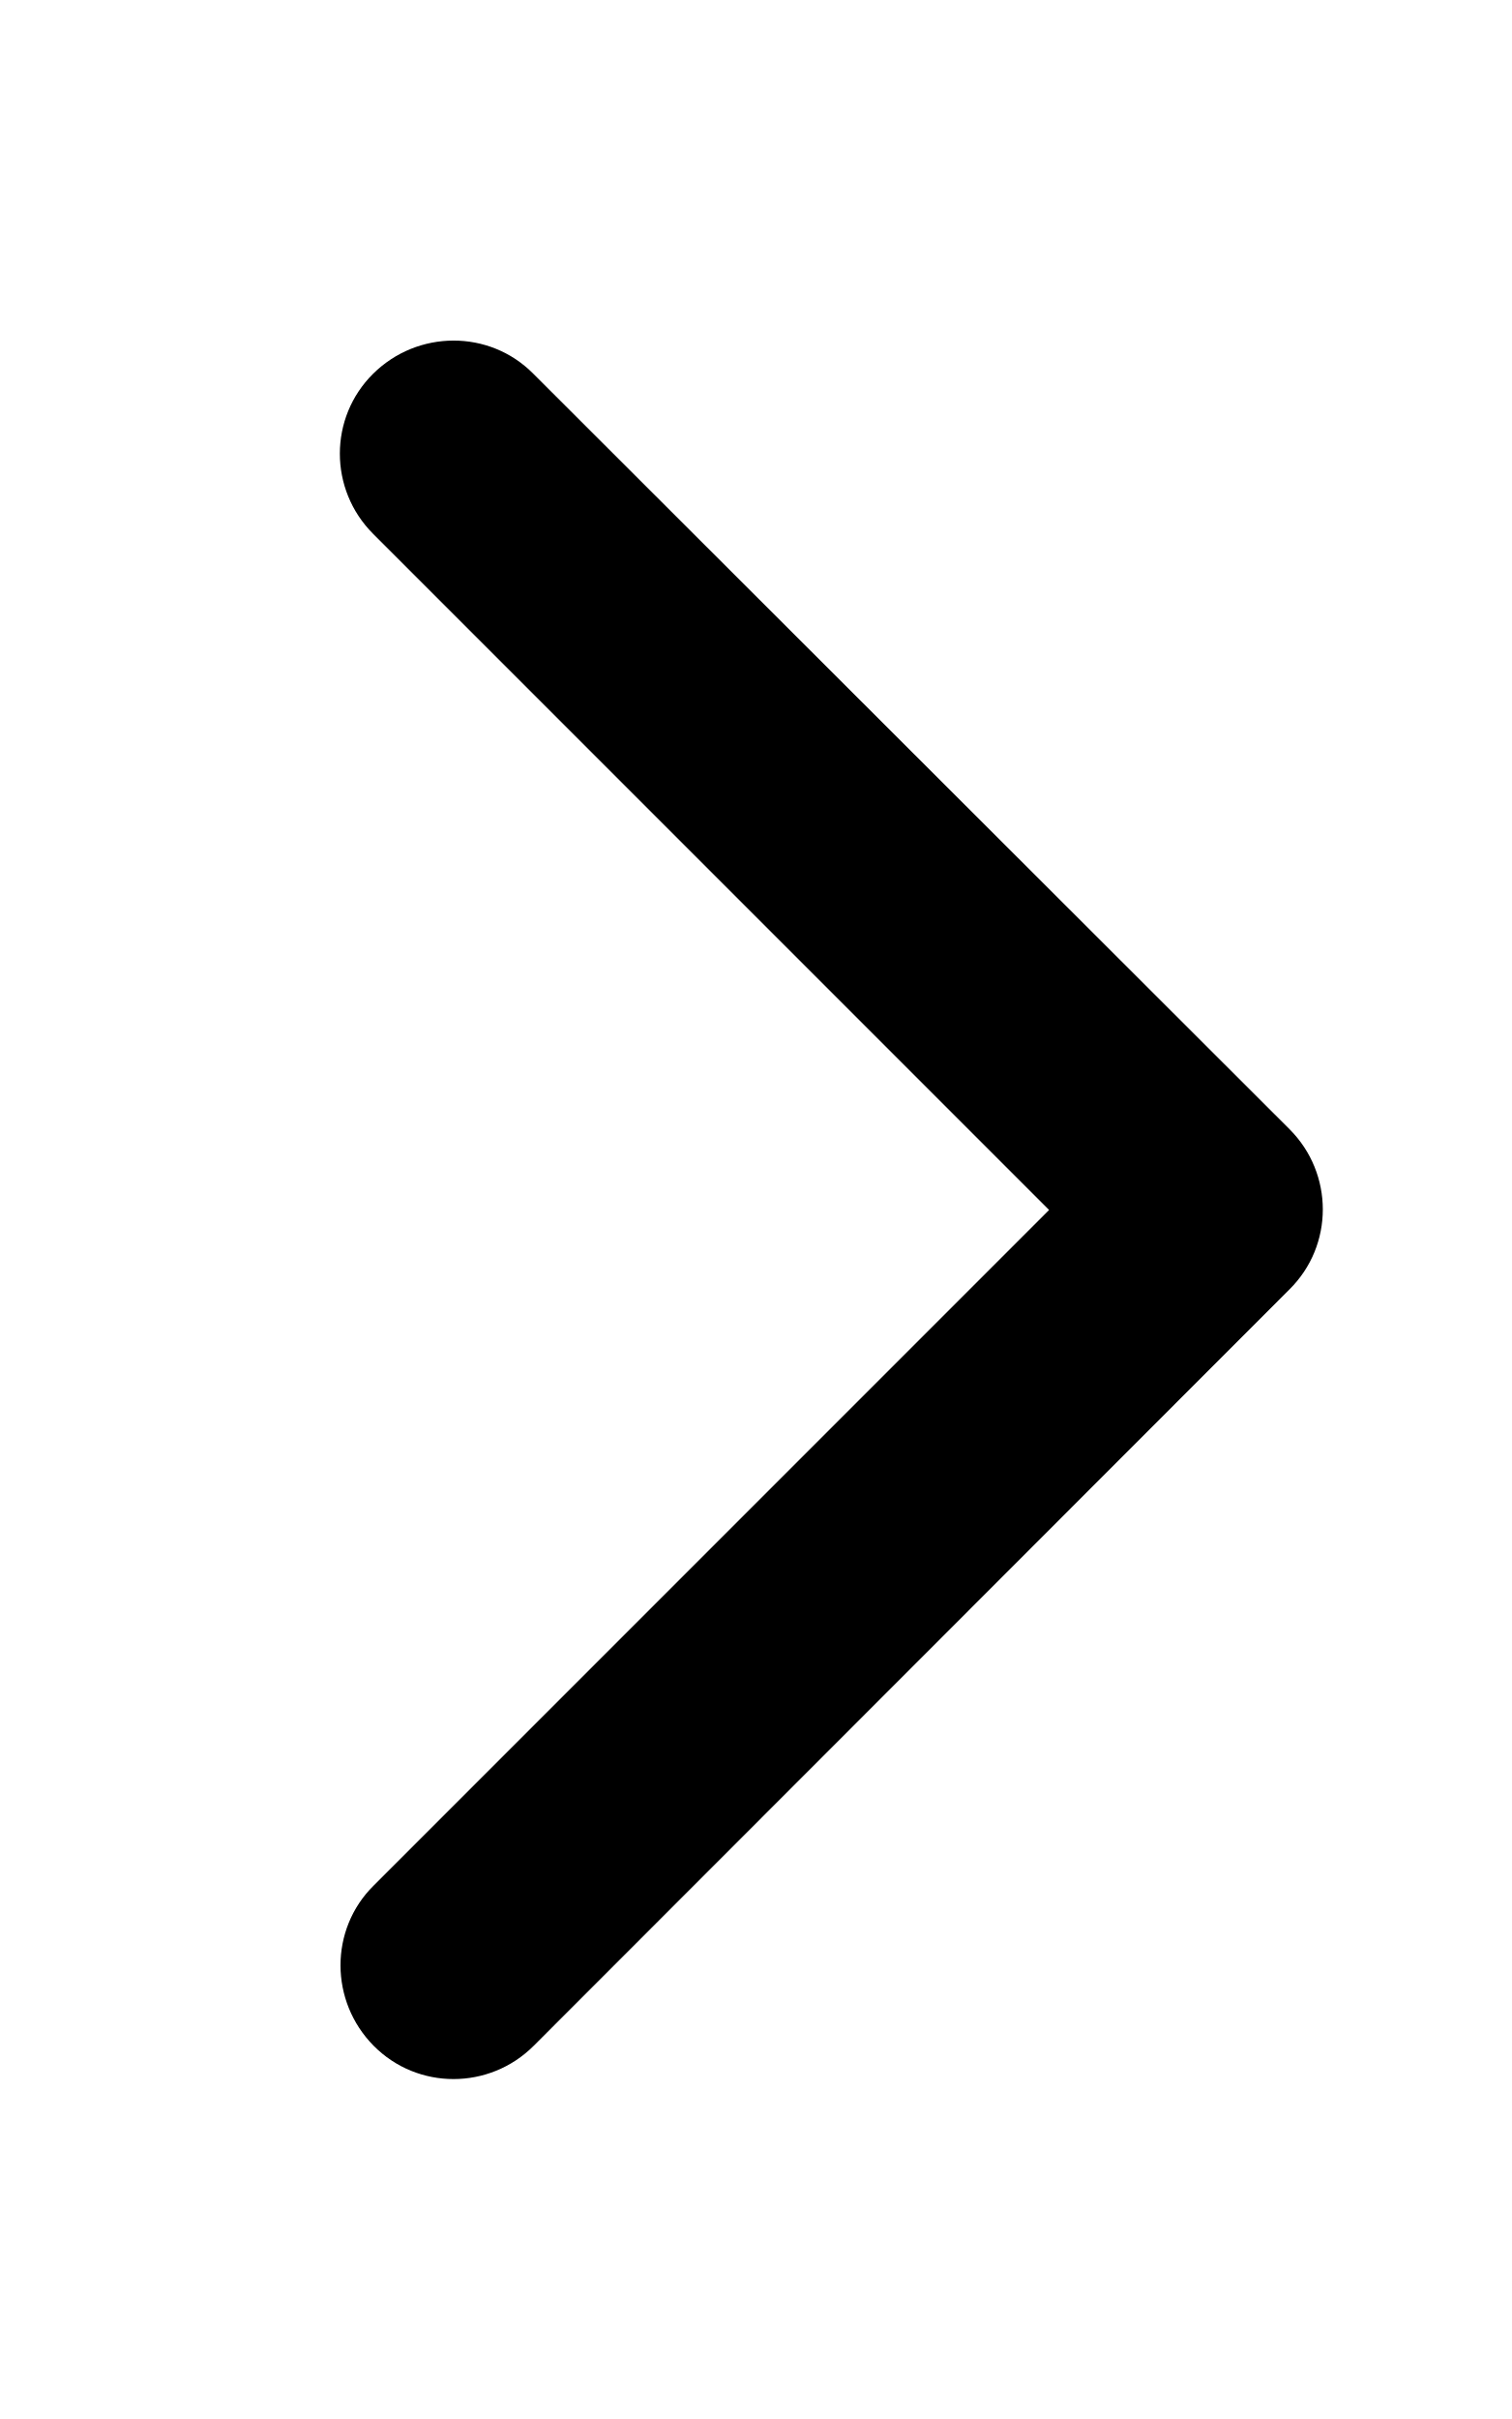
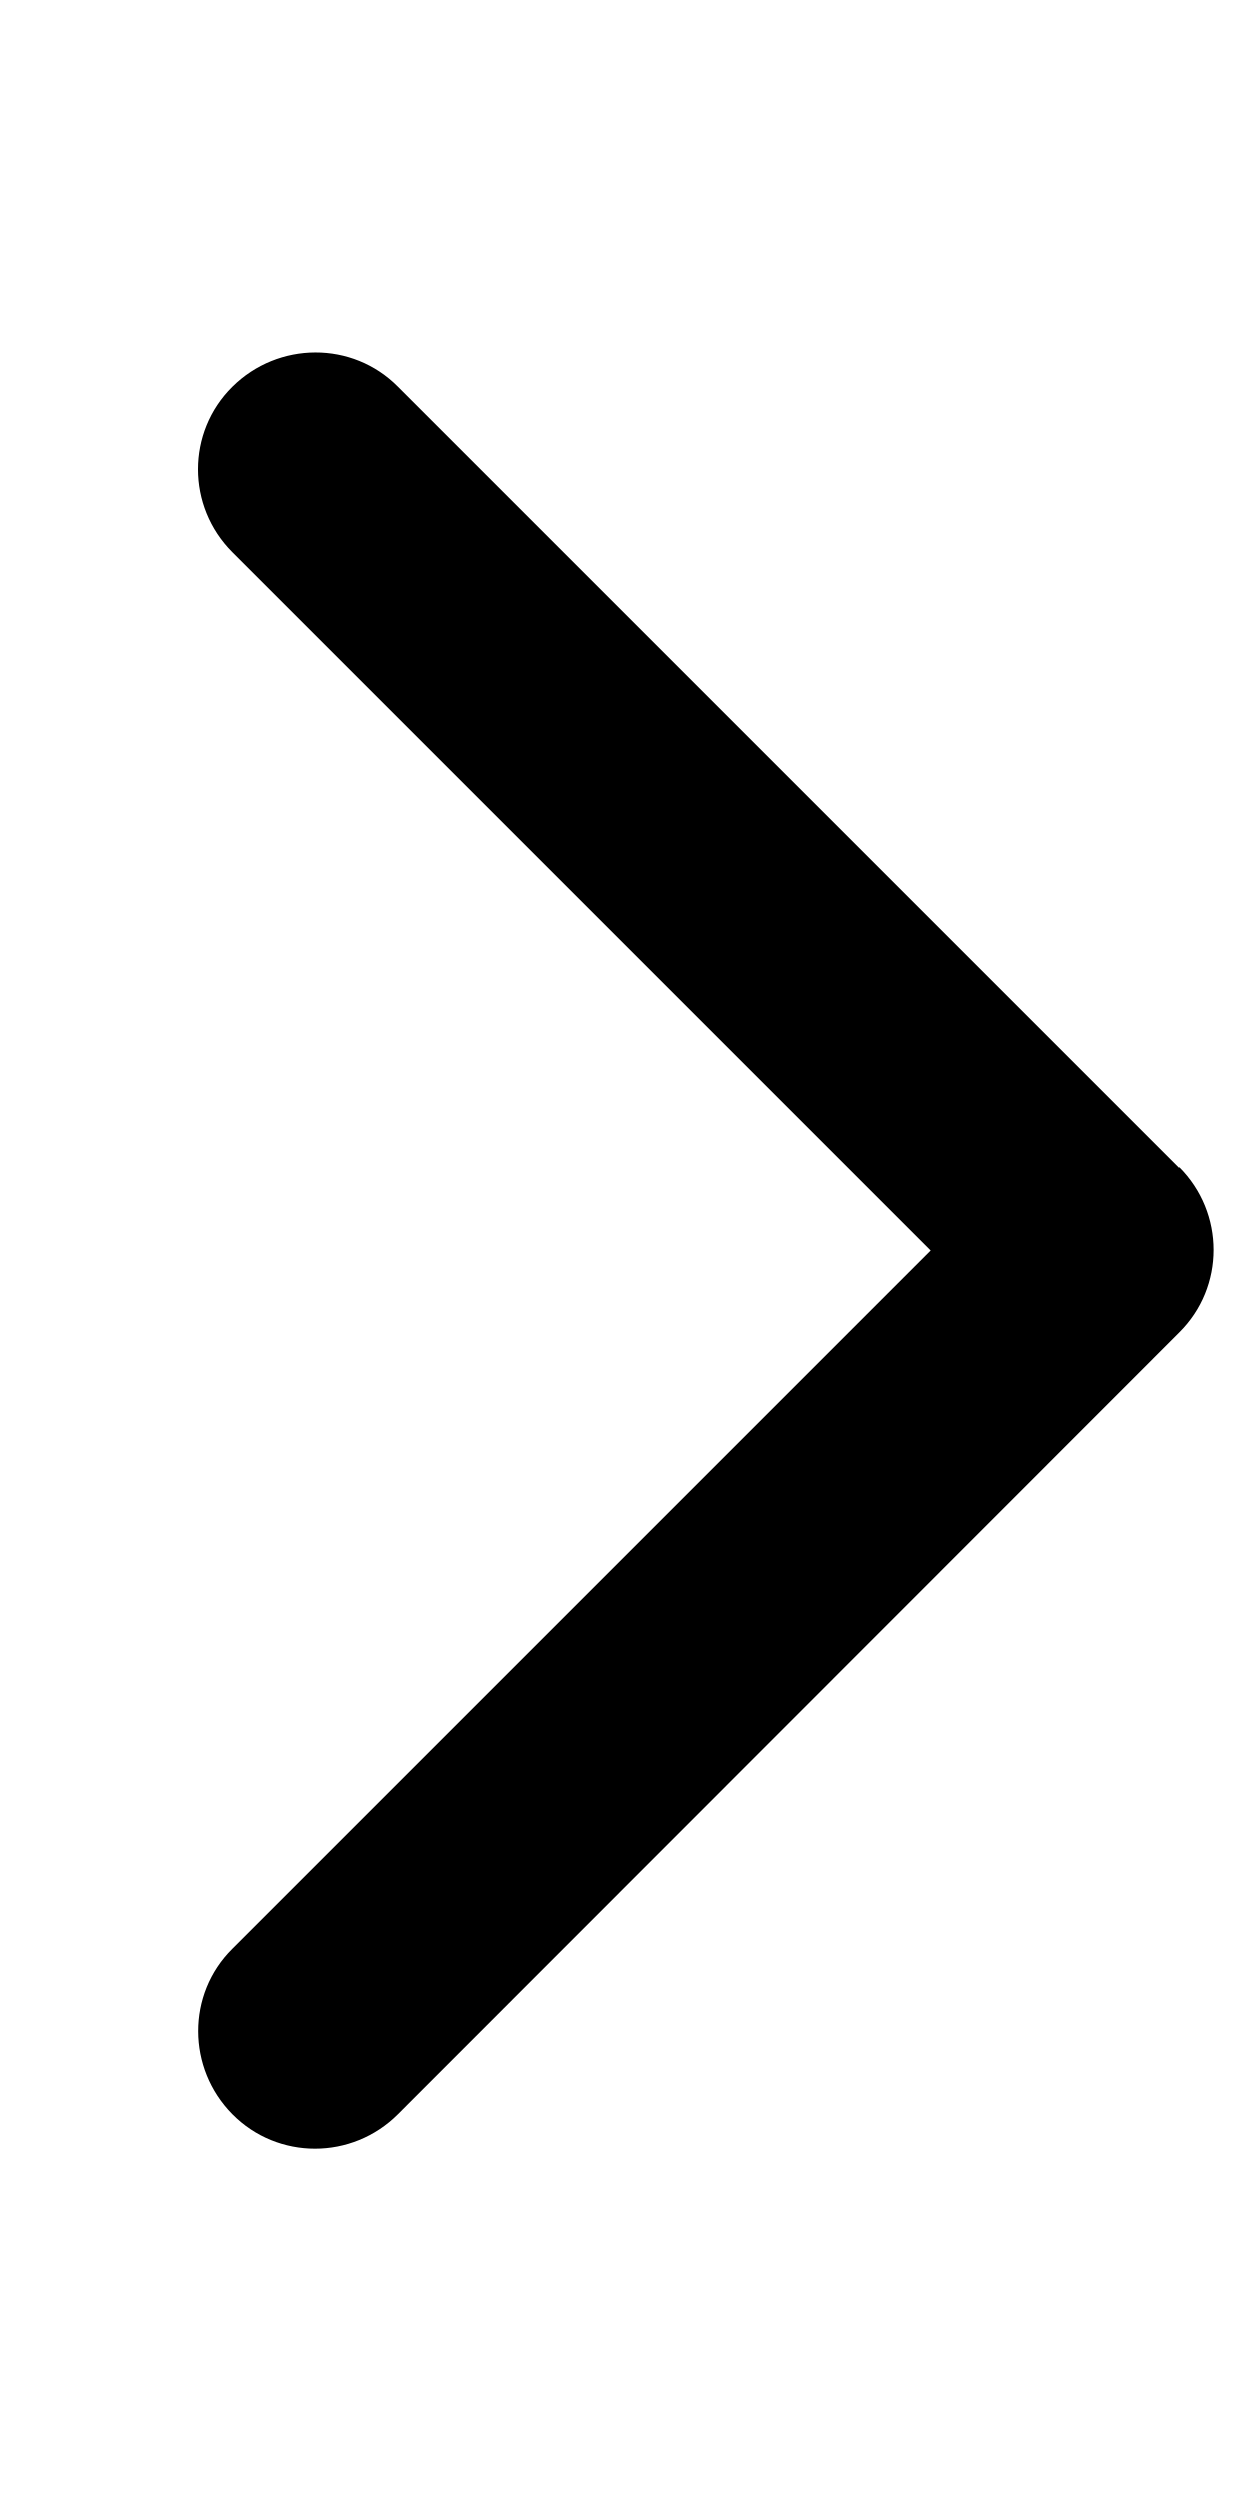
- <svg xmlns="http://www.w3.org/2000/svg" viewBox="0 0 320 512">
-   <path d="M273 239c9.4 9.4 9.4 24.6 0 33.9L113 433c-9.4 9.4-24.6 9.4-33.9 0s-9.4-24.6 0-33.9l143-143L79 113c-9.4-9.4-9.4-24.6 0-33.9s24.6-9.4 33.9 0L273 239z" />
+ <svg xmlns="http://www.w3.org/2000/svg" viewBox="0 0 256 512" fill="currentColor">
+   <path fill="currentColor" d="M241.5 239c9.4 9.4 9.4 24.6 0 33.9L81.5 433c-9.4 9.4-24.6 9.4-33.9 0s-9.4-24.6 0-33.9l143-143-143-143c-9.4-9.4-9.4-24.6 0-33.9s24.6-9.4 33.9 0l160 160z" />
</svg>
